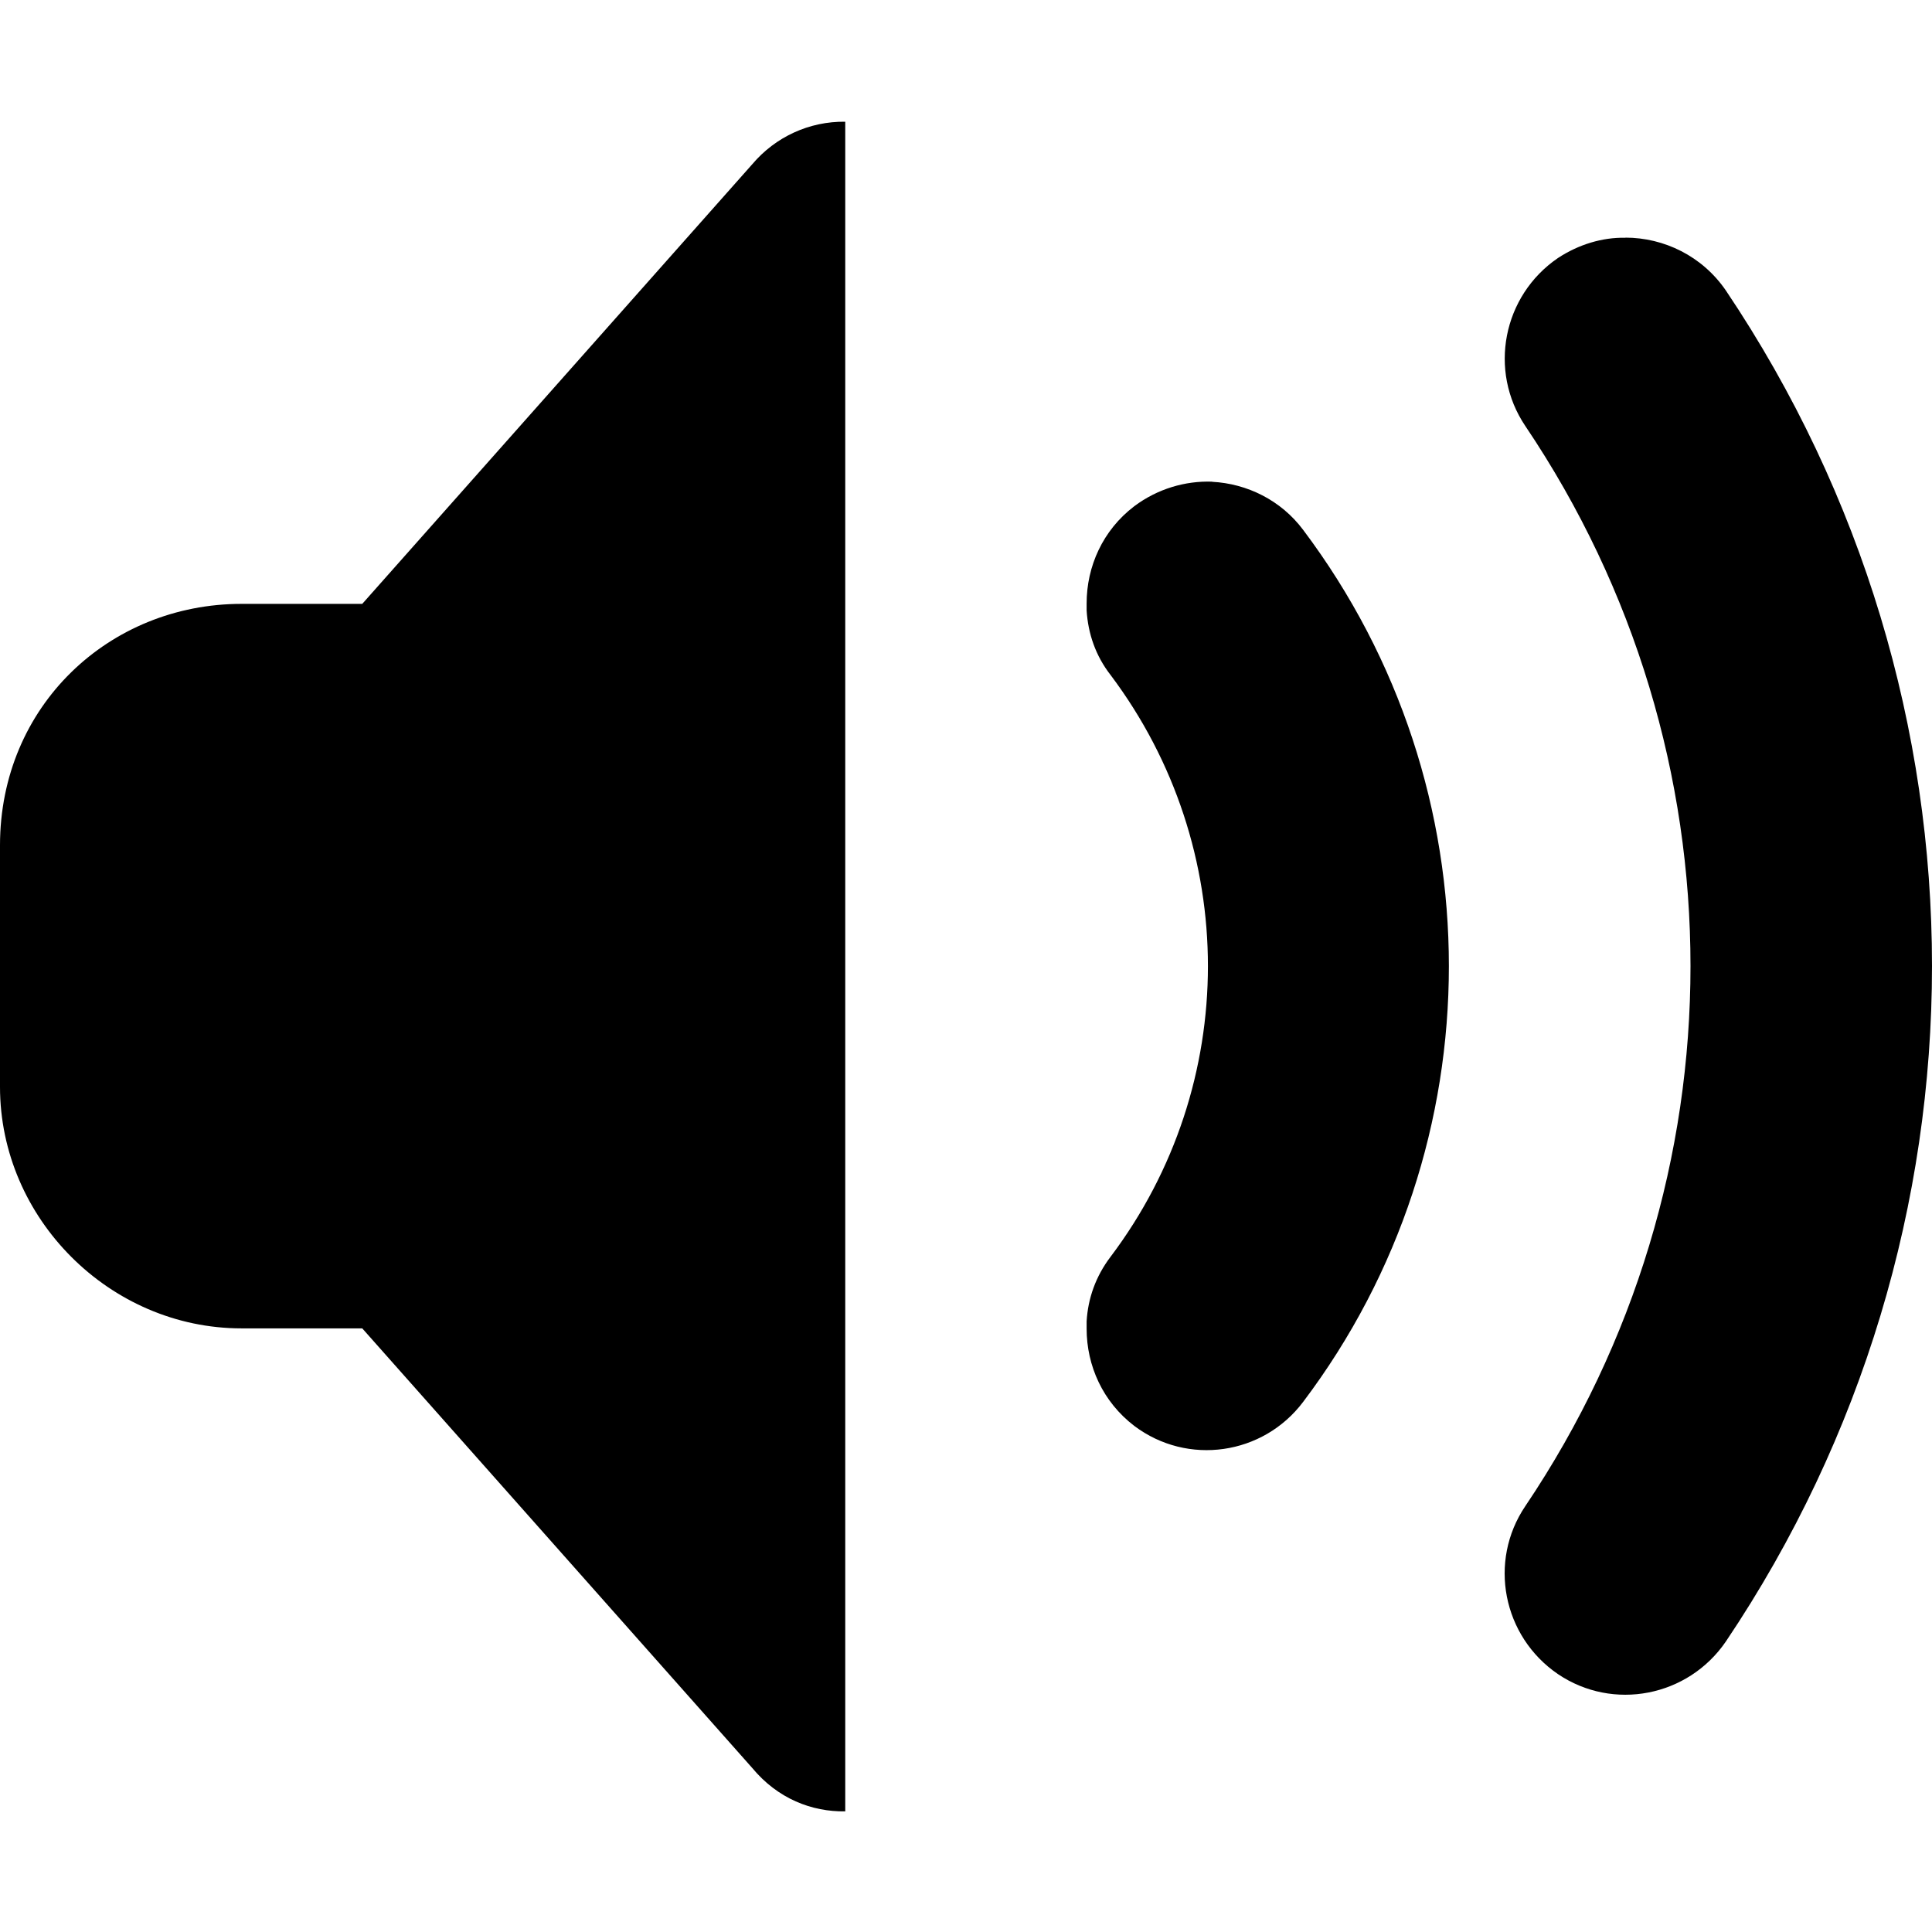
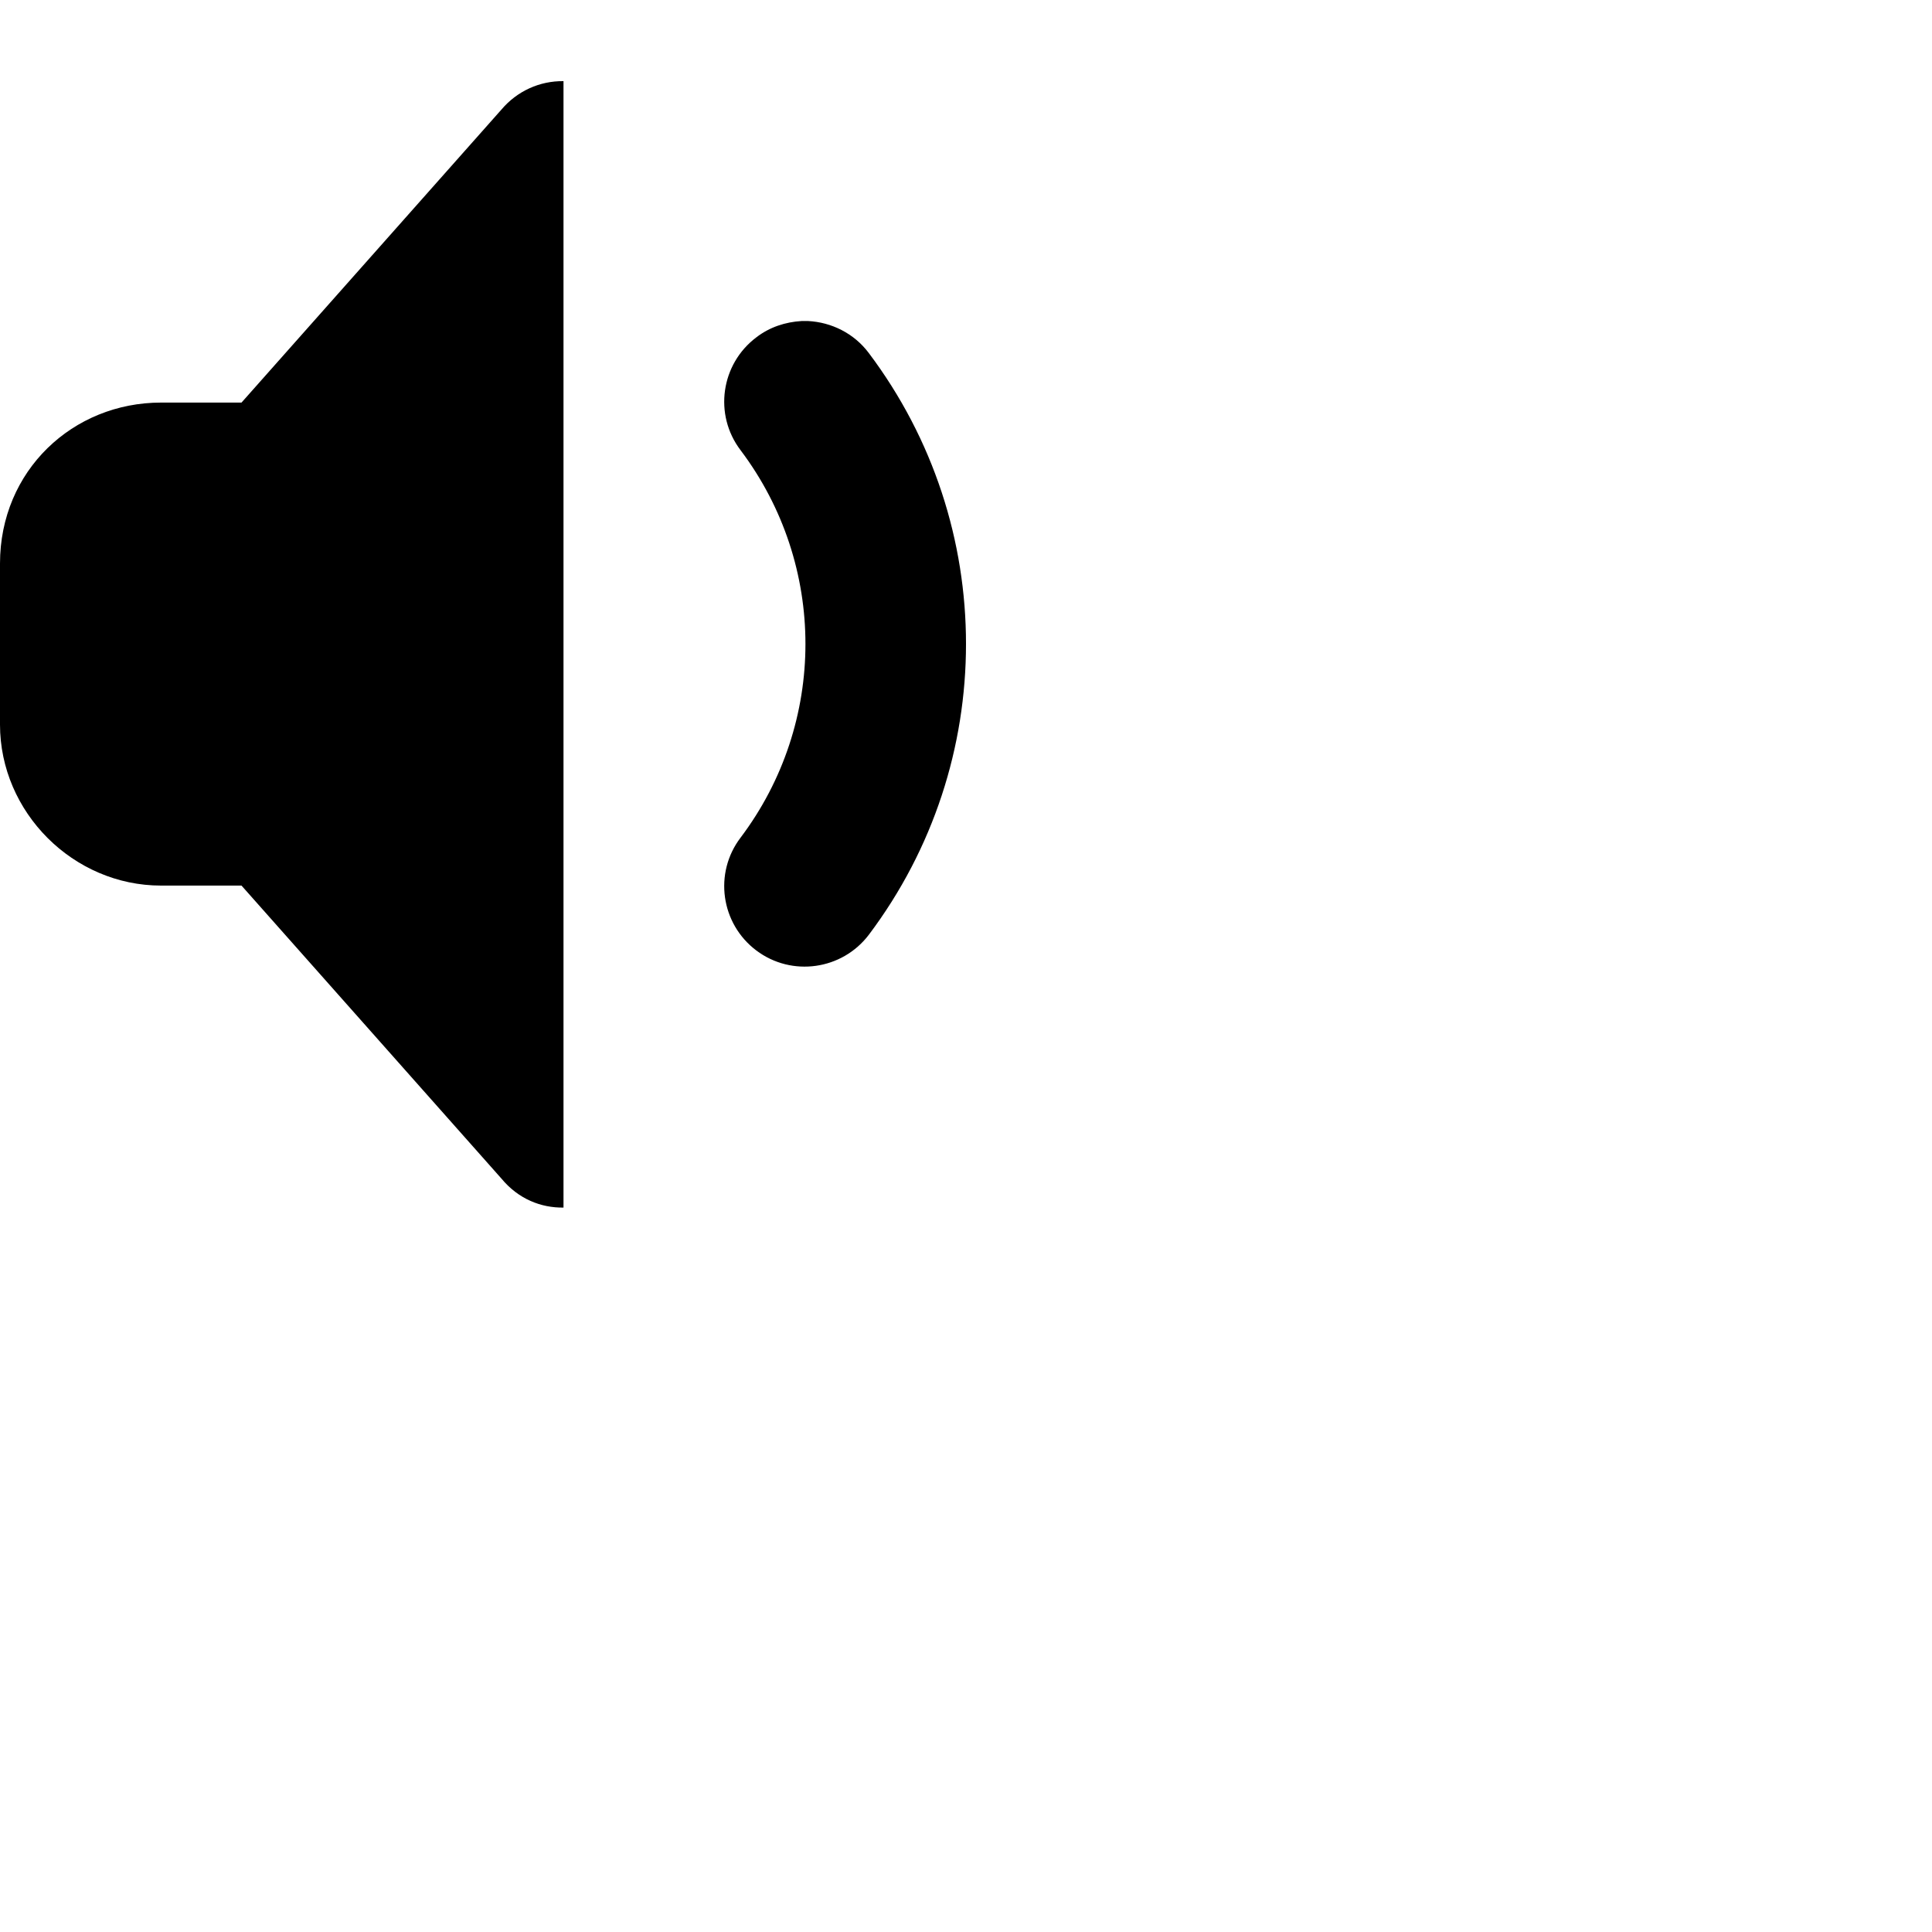
- <svg xmlns="http://www.w3.org/2000/svg" width="400px" height="400px" viewBox="0 0 16 16">
-   <path d="m 7 1.008 c -0.297 -0.004 -0.578 0.125 -0.77 0.352 l -3.23 3.641 h -1 c -1.094 0 -2 0.844 -2 2 v 2 c 0 1.09 0.91 2 2 2 h 1 l 3.23 3.641 c 0.211 0.254 0.492 0.363 0.77 0.359 z m 6.461 0.961 c -0.191 -0.004 -0.387 0.055 -0.559 0.168 c -0.457 0.312 -0.578 0.934 -0.27 1.391 c 1.824 2.707 1.824 6.238 0 8.945 c -0.309 0.457 -0.188 1.078 0.27 1.391 c 0.457 0.309 1.078 0.188 1.391 -0.27 c 1.137 -1.691 1.707 -3.641 1.707 -5.594 s -0.57 -3.902 -1.707 -5.594 c -0.195 -0.285 -0.512 -0.438 -0.832 -0.438 z m -3.422 2.02 c -0.223 -0.008 -0.453 0.059 -0.645 0.203 c -0.262 0.199 -0.395 0.5 -0.395 0.805 v 0.059 c 0.012 0.191 0.074 0.375 0.199 0.535 c 1.074 1.43 1.074 3.391 0 4.816 c -0.125 0.164 -0.188 0.348 -0.199 0.535 v 0.062 c 0 0.305 0.133 0.605 0.395 0.805 c 0.441 0.332 1.066 0.242 1.398 -0.199 c 0.805 -1.066 1.207 -2.336 1.207 -3.609 s -0.402 -2.543 -1.207 -3.613 c -0.184 -0.246 -0.465 -0.383 -0.754 -0.398 z m 0 0" fill="{color3}" />
+ <svg xmlns="http://www.w3.org/2000/svg" viewBox="0 0 24 24">
+   <path d="m 7 1.008 c -0.297 -0.004 -0.578 0.125 -0.77 0.352 l -3.23 3.641 h -1 c -1.094 0 -2 0.844 -2 2 v 2 c 0 1.09 0.91 2 2 2 h 1 l 3.23 3.641 c 0.211 0.254 0.492 0.363 0.77 0.359 z m 2.957 2.98 c -0.199 0.012 -0.395 0.074 -0.562 0.203 c -0.441 0.332 -0.531 0.961 -0.195 1.402 c 1.074 1.426 1.074 3.387 0 4.812 c -0.336 0.441 -0.246 1.07 0.195 1.402 c 0.441 0.332 1.066 0.242 1.398 -0.195 c 0.805 -1.07 1.207 -2.34 1.207 -3.613 s -0.402 -2.543 -1.207 -3.613 c -0.184 -0.246 -0.465 -0.383 -0.754 -0.398 c -0.027 0 -0.055 0 -0.086 0 z m 0 0" fill="{color3}" />
</svg>
